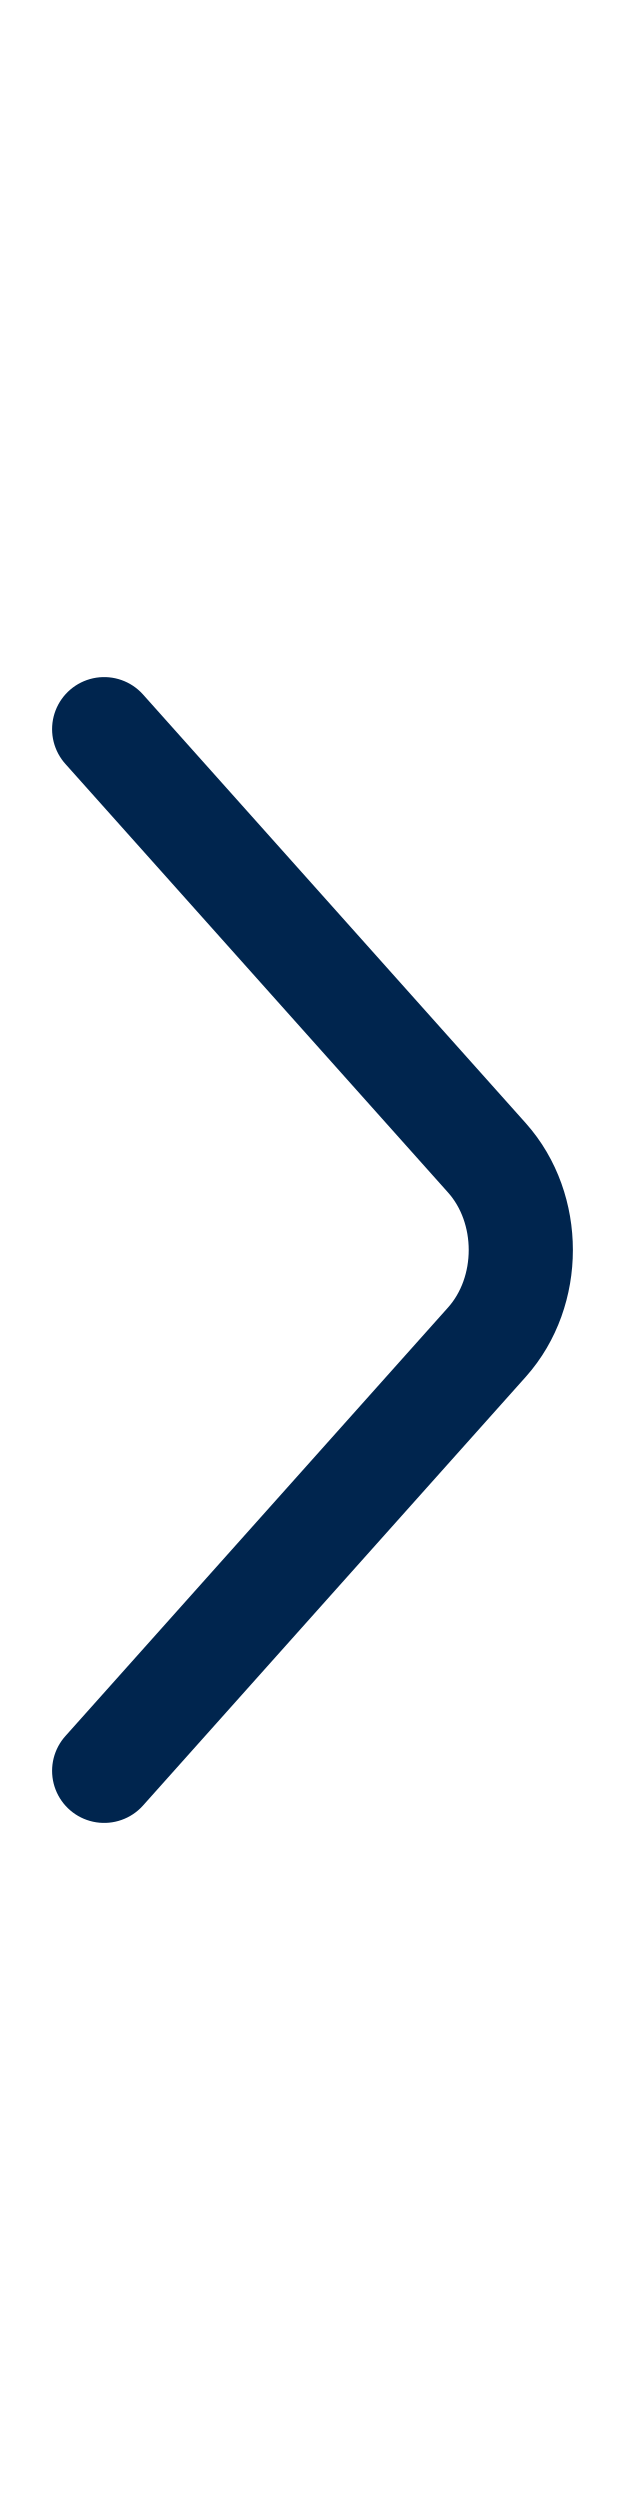
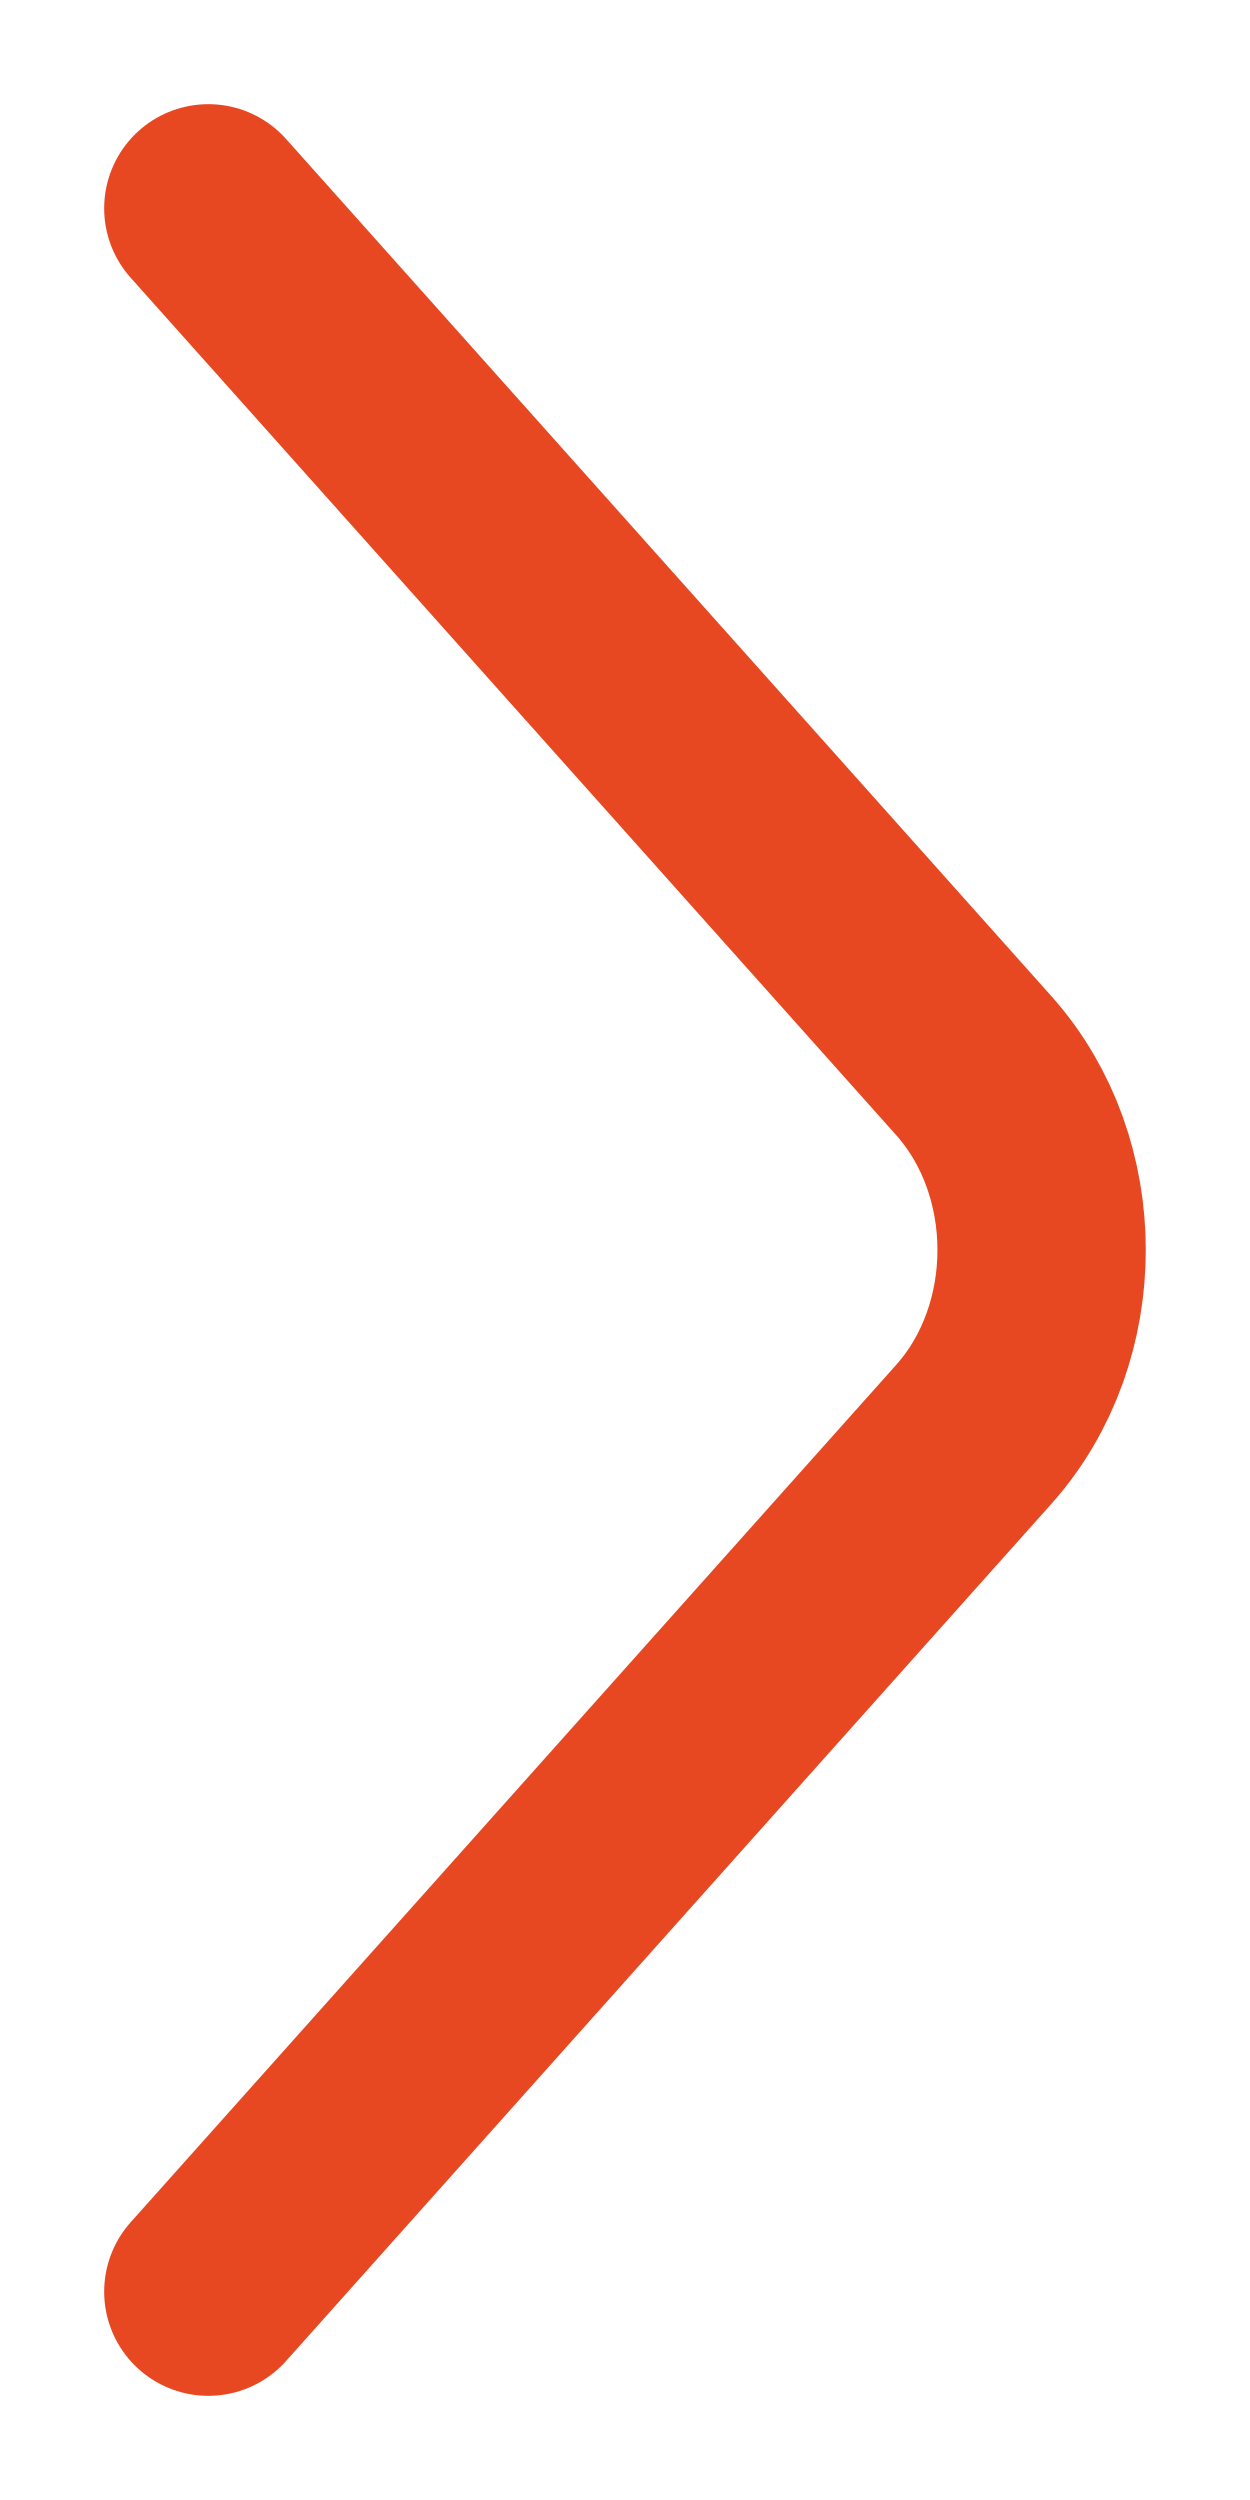
- <svg xmlns="http://www.w3.org/2000/svg" width="2" height="8" viewBox="0 0 6 12" fill="none">
-   <path d="M1 11L4.675 6.884C5.108 6.398 5.108 5.602 4.675 5.116L1 1" stroke="#00254E" stroke-miterlimit="10" stroke-linecap="round" stroke-linejoin="round" />
+ <svg xmlns="http://www.w3.org/2000/svg" width="6" height="12" viewBox="0 0 6 12" fill="none">
+   <path d="M1 11L4.675 6.884C5.108 6.398 5.108 5.602 4.675 5.116L1 1" stroke="#E74822" stroke-miterlimit="10" stroke-linecap="round" stroke-linejoin="round" />
</svg>
